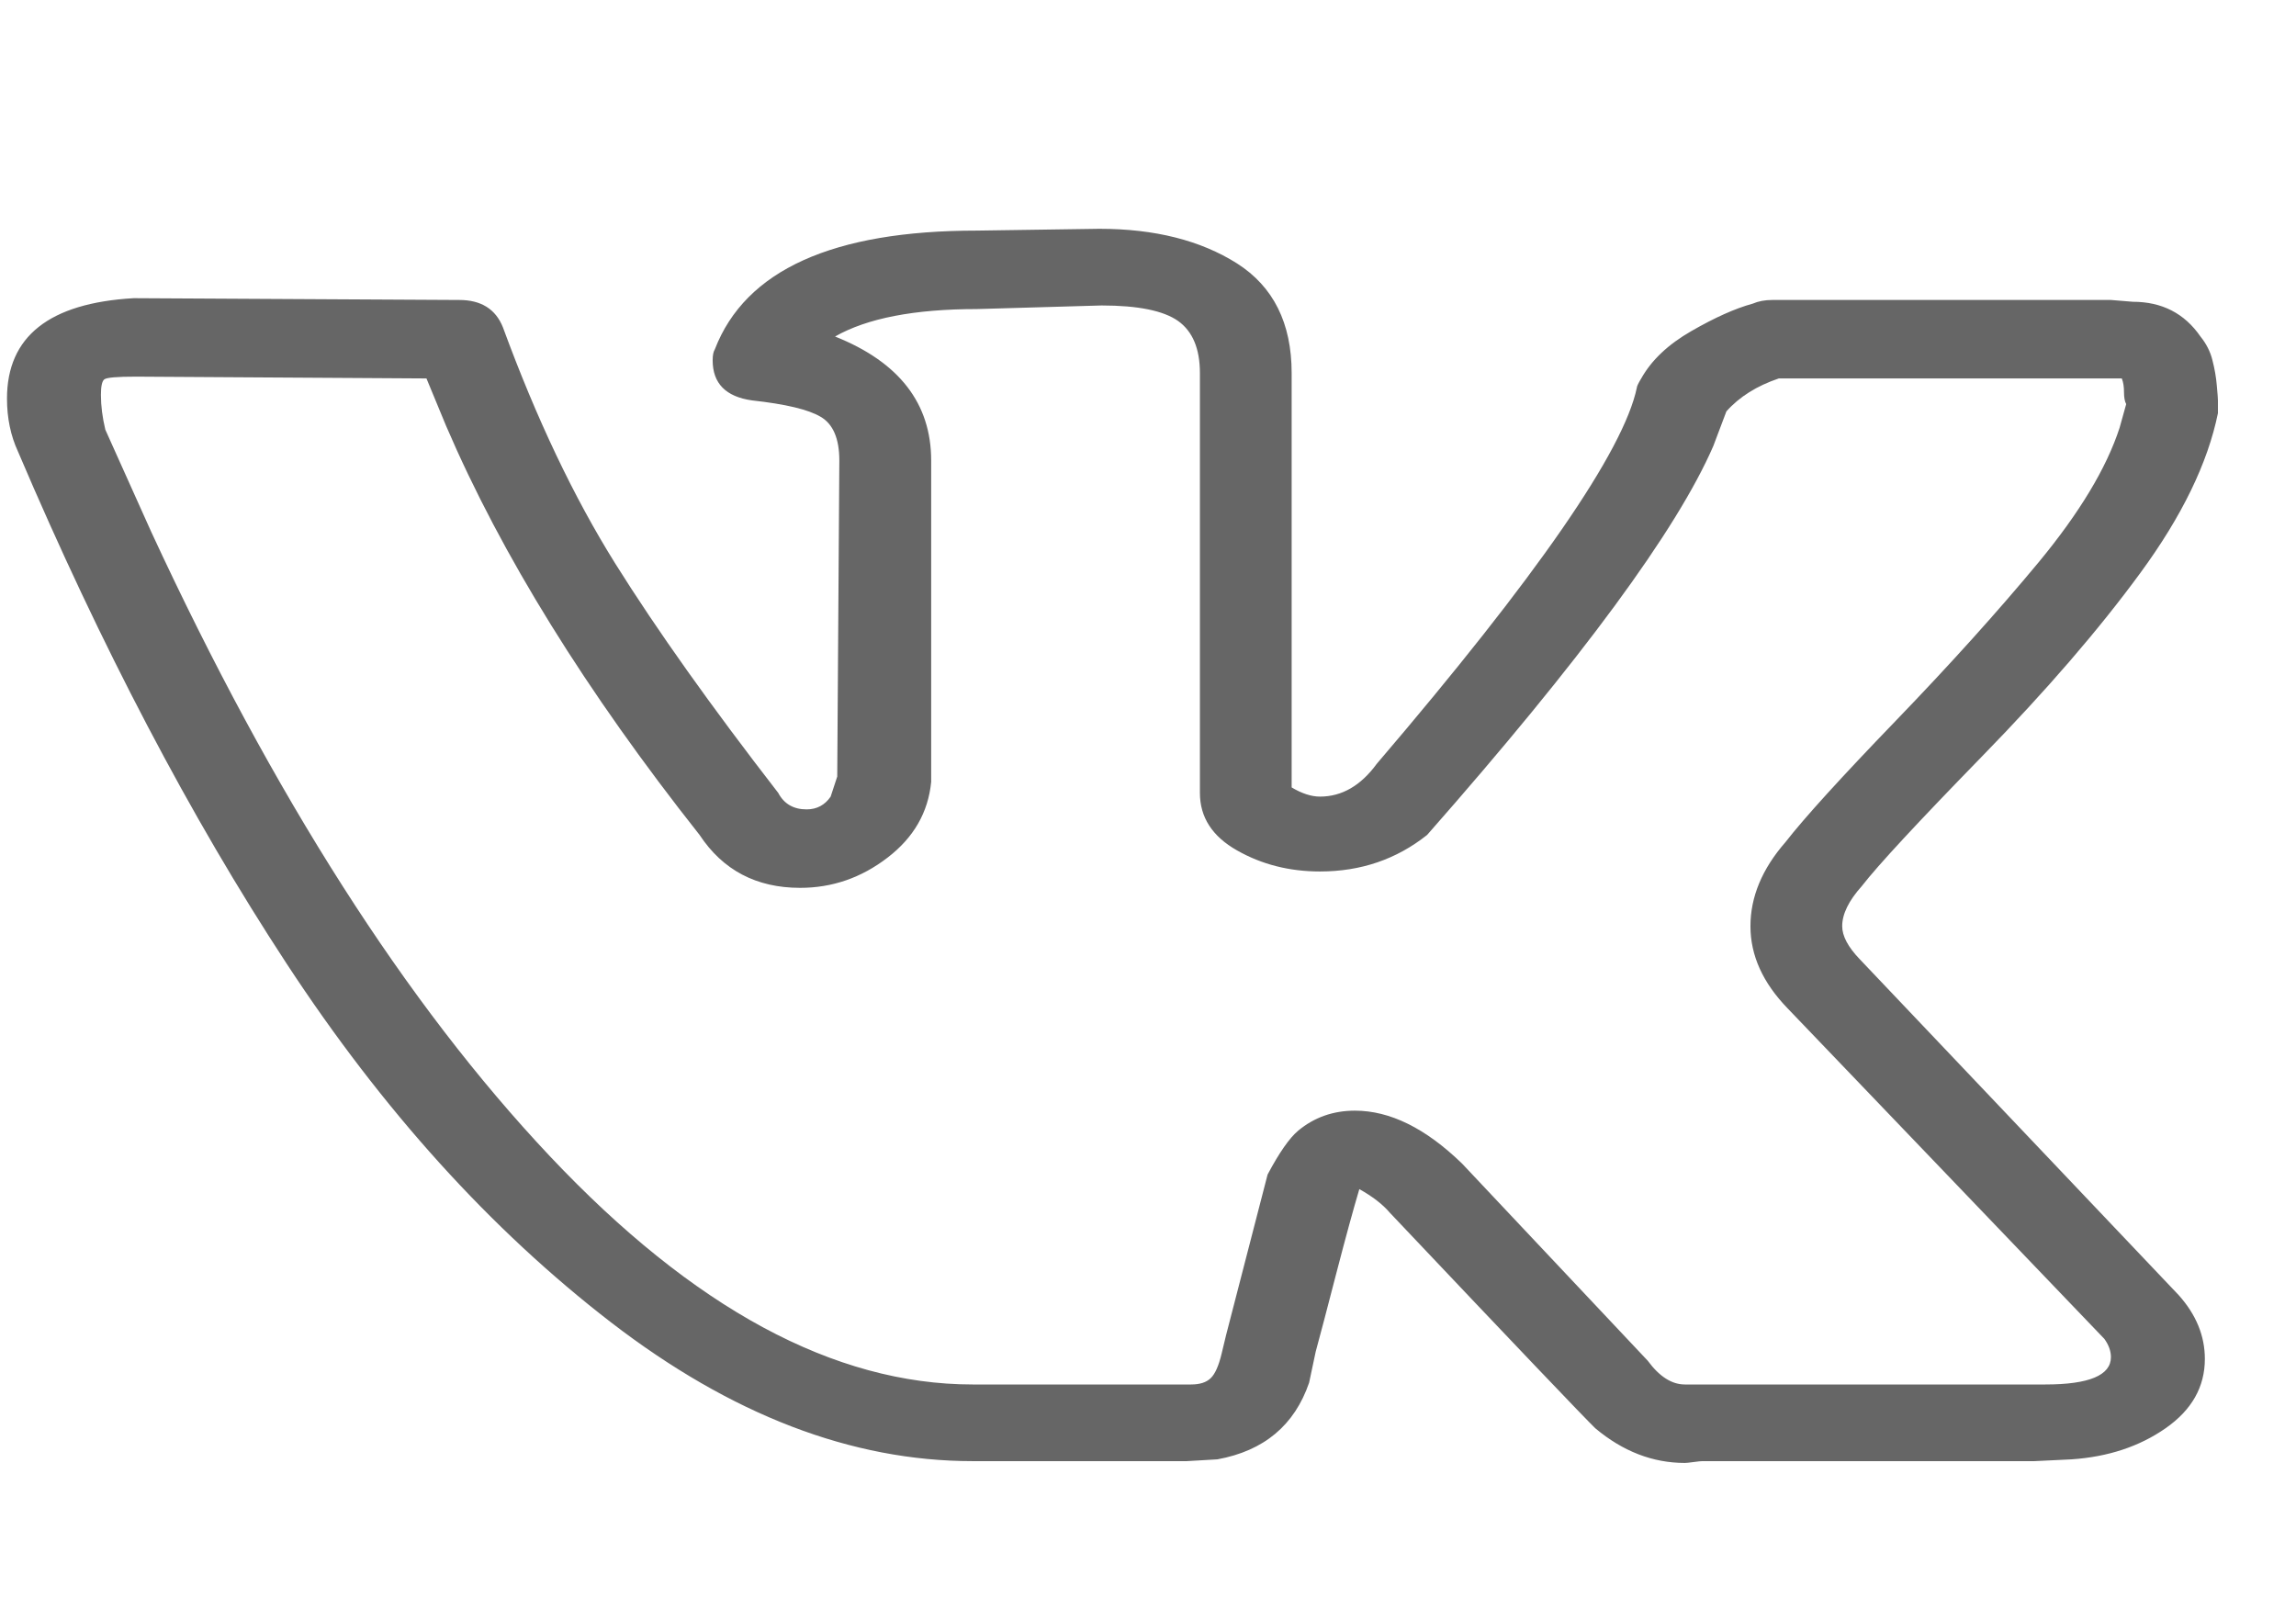
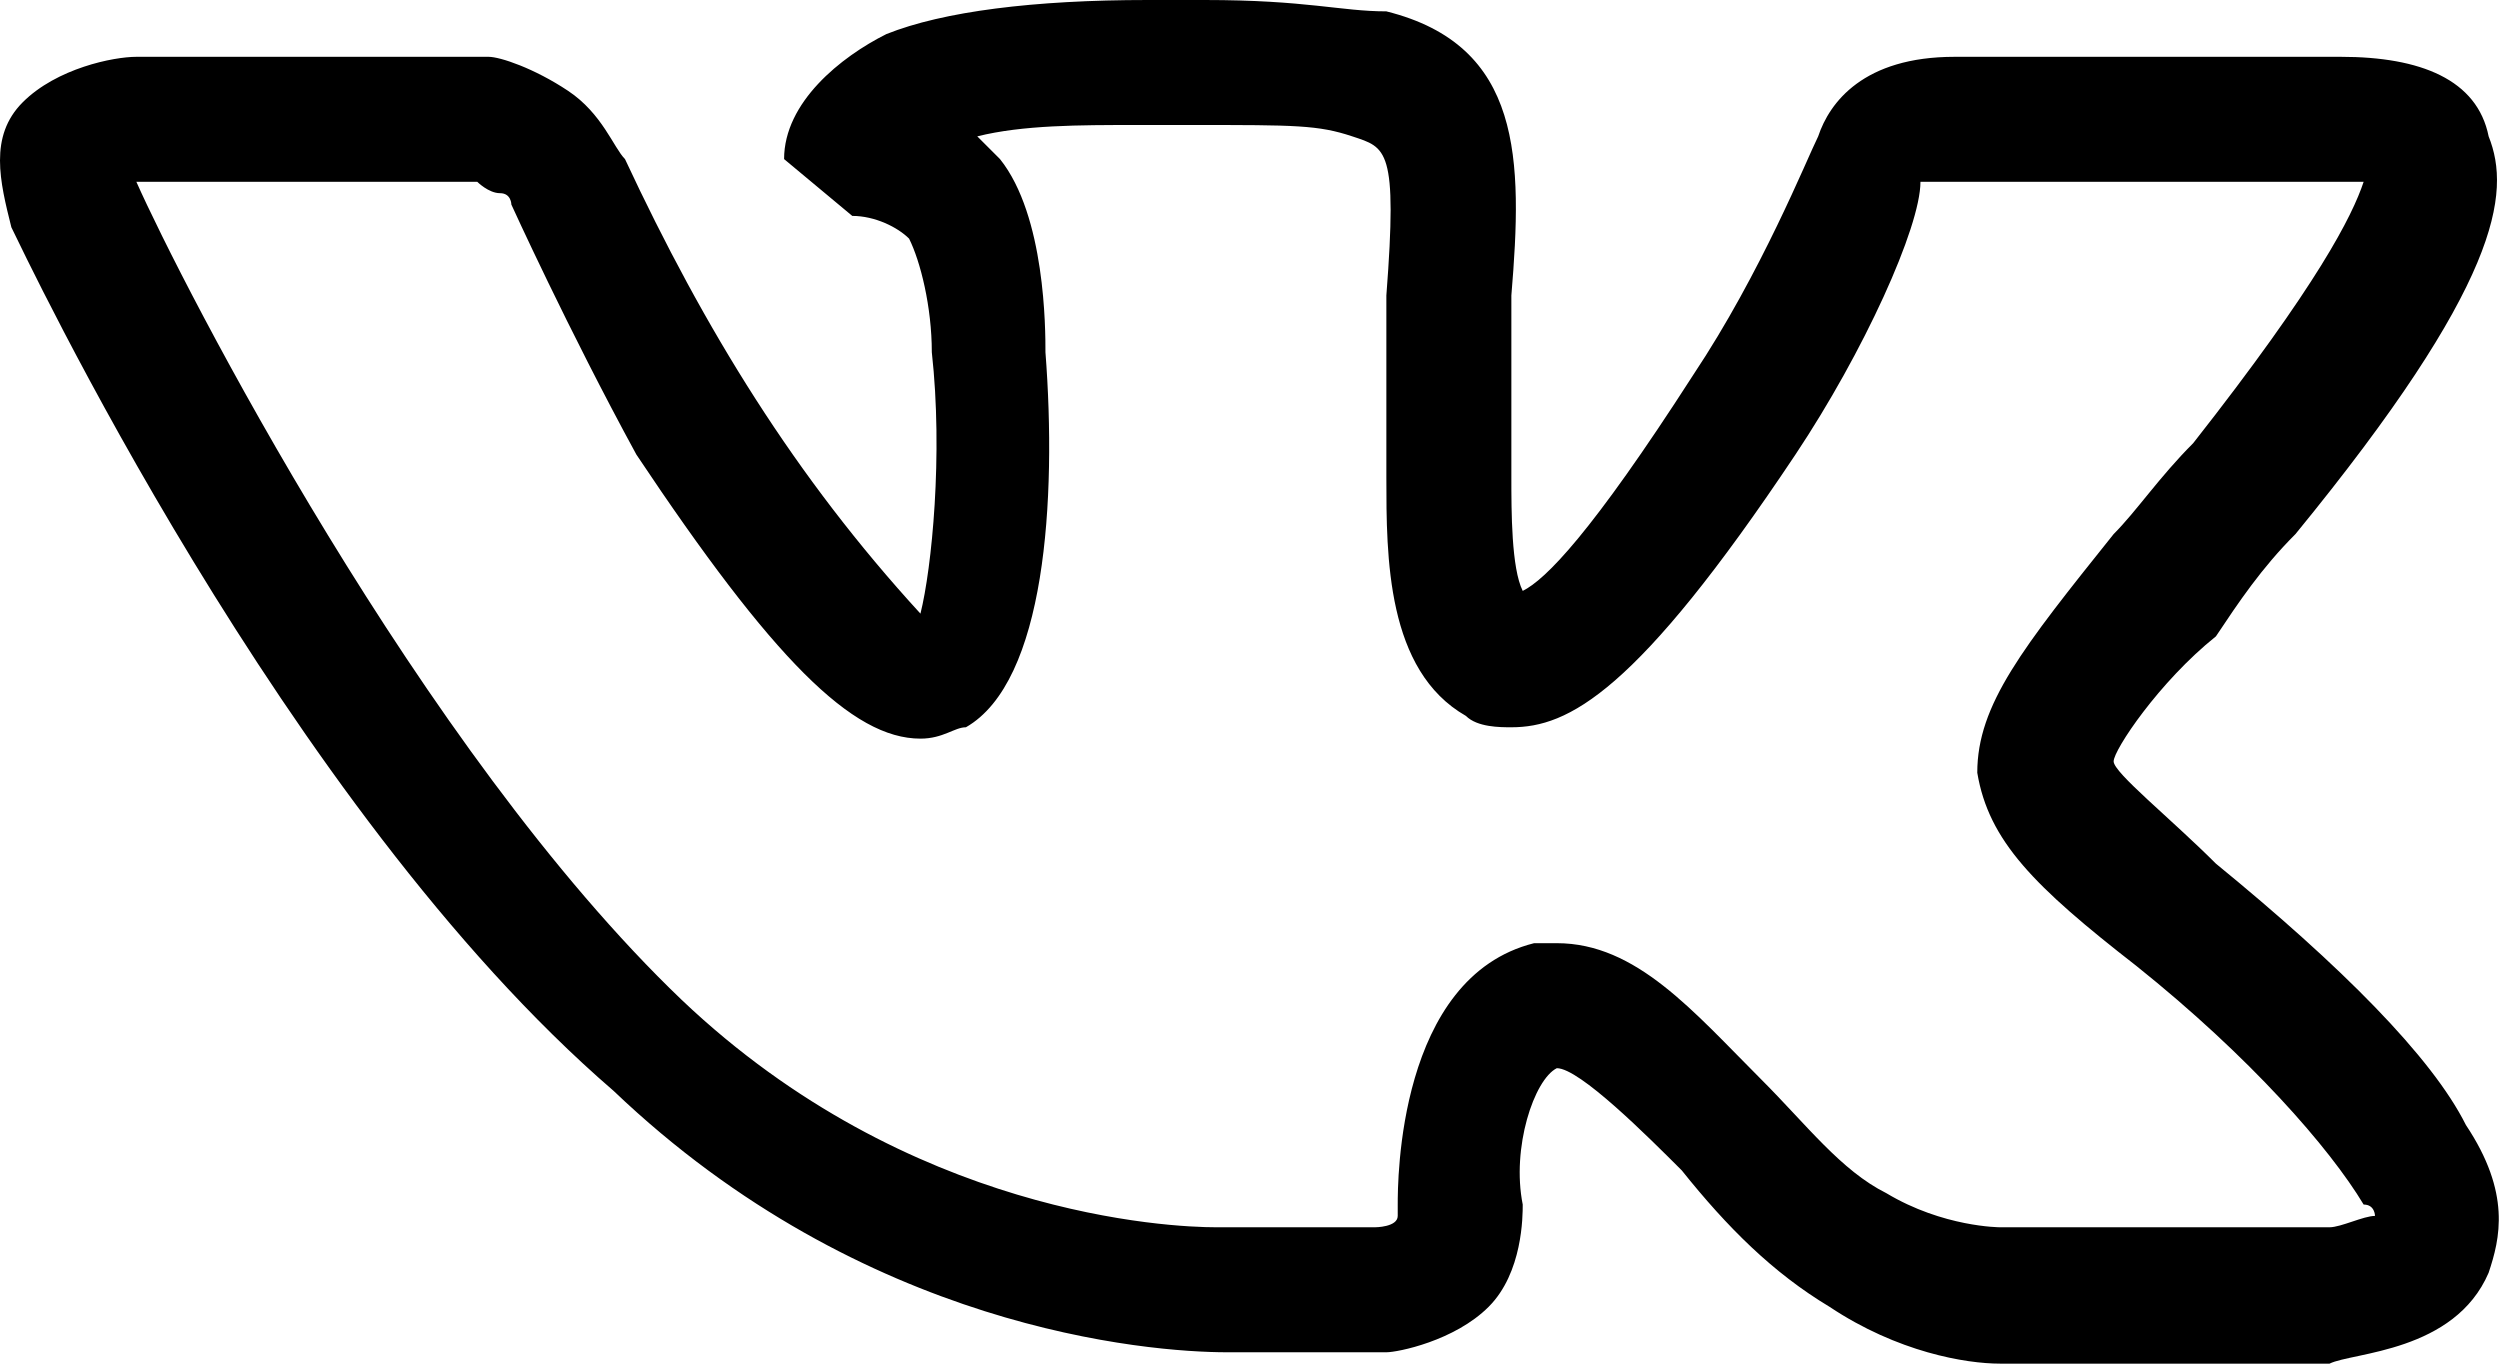
- <svg xmlns="http://www.w3.org/2000/svg" width="23" height="16" viewBox="0 0 23 16" fill="none">
-   <path d="M0.07 3.993C0.07 3.371 0.493 3.036 1.339 2.987L4.6 3.005C4.819 3.005 4.965 3.096 5.038 3.279C5.374 4.194 5.749 4.983 6.165 5.648C6.581 6.312 7.125 7.077 7.796 7.943C7.854 8.053 7.949 8.108 8.08 8.108C8.182 8.108 8.263 8.065 8.321 7.98L8.387 7.779L8.408 4.614C8.408 4.395 8.346 4.249 8.222 4.176C8.098 4.102 7.869 4.048 7.533 4.011C7.27 3.974 7.139 3.84 7.139 3.609C7.139 3.56 7.146 3.523 7.161 3.499C7.467 2.706 8.343 2.31 9.787 2.31L11.013 2.292C11.567 2.292 12.027 2.408 12.392 2.639C12.756 2.871 12.939 3.237 12.939 3.737V7.888C13.041 7.949 13.136 7.98 13.223 7.98C13.442 7.98 13.632 7.87 13.792 7.651C15.397 5.773 16.265 4.517 16.397 3.883C16.397 3.871 16.411 3.84 16.441 3.791C16.543 3.609 16.71 3.45 16.944 3.316C17.177 3.182 17.381 3.09 17.557 3.042C17.615 3.017 17.681 3.005 17.754 3.005H21.146L21.365 3.023C21.657 3.023 21.883 3.139 22.043 3.371C22.102 3.444 22.142 3.523 22.163 3.609C22.185 3.694 22.2 3.779 22.207 3.865C22.215 3.95 22.218 3.999 22.218 4.011V4.139C22.116 4.639 21.857 5.172 21.441 5.739C21.026 6.306 20.497 6.919 19.855 7.577C19.213 8.236 18.811 8.669 18.651 8.876C18.52 9.022 18.454 9.156 18.454 9.278C18.454 9.376 18.512 9.486 18.629 9.608L21.824 12.973C21.999 13.168 22.087 13.381 22.087 13.613C22.087 13.893 21.956 14.125 21.693 14.308C21.43 14.491 21.117 14.594 20.752 14.619L20.38 14.637H17.053C17.039 14.637 17.009 14.64 16.966 14.646C16.922 14.652 16.893 14.655 16.878 14.655C16.557 14.655 16.258 14.54 15.981 14.308C15.879 14.21 15.193 13.491 13.924 12.15C13.851 12.064 13.748 11.985 13.617 11.912C13.559 12.107 13.482 12.387 13.387 12.753C13.293 13.119 13.223 13.381 13.18 13.54L13.114 13.851C12.968 14.277 12.662 14.534 12.195 14.619L11.888 14.637H9.743C8.532 14.637 7.325 14.174 6.121 13.247C4.918 12.32 3.834 11.123 2.871 9.653C1.908 8.184 1.011 6.474 0.18 4.523C0.107 4.365 0.07 4.188 0.07 3.993ZM13.223 8.73C12.917 8.73 12.64 8.66 12.392 8.519C12.144 8.379 12.02 8.187 12.02 7.943V3.737C12.02 3.493 11.947 3.319 11.801 3.215C11.655 3.112 11.399 3.06 11.035 3.06L9.787 3.096C9.16 3.096 8.686 3.188 8.365 3.371C9.007 3.627 9.328 4.041 9.328 4.614V7.833C9.298 8.138 9.153 8.391 8.89 8.592C8.627 8.794 8.336 8.894 8.015 8.894C7.577 8.894 7.241 8.717 7.008 8.364C5.87 6.925 5.024 5.559 4.469 4.267L4.272 3.791L1.361 3.773C1.172 3.773 1.066 3.782 1.044 3.801C1.022 3.819 1.011 3.871 1.011 3.956C1.011 4.066 1.026 4.182 1.055 4.304L1.515 5.328C2.74 7.974 4.071 10.059 5.509 11.583C6.946 13.107 8.357 13.869 9.743 13.869H11.932C12.02 13.869 12.085 13.848 12.129 13.805C12.173 13.762 12.209 13.68 12.238 13.558L12.282 13.375L12.698 11.766C12.815 11.546 12.917 11.4 13.004 11.327C13.165 11.193 13.355 11.126 13.573 11.126C13.924 11.126 14.281 11.302 14.646 11.656L16.506 13.631C16.623 13.79 16.747 13.869 16.878 13.869H20.489C20.927 13.869 21.146 13.777 21.146 13.595C21.146 13.534 21.124 13.473 21.08 13.412L17.907 10.101C17.659 9.845 17.535 9.571 17.535 9.278C17.535 8.986 17.651 8.705 17.885 8.437C18.075 8.193 18.443 7.788 18.99 7.221C19.537 6.654 20.015 6.123 20.424 5.63C20.832 5.136 21.102 4.688 21.233 4.285L21.299 4.048C21.285 4.023 21.277 3.984 21.277 3.929C21.277 3.874 21.27 3.828 21.255 3.791H17.819C17.6 3.865 17.425 3.974 17.294 4.121L17.163 4.468C16.798 5.309 15.842 6.608 14.296 8.364C13.989 8.608 13.632 8.73 13.223 8.73Z" fill="#666666" />
+ <svg xmlns="http://www.w3.org/2000/svg" version="1.1" id="Layer_1" x="0px" y="0px" viewBox="0 0 22 12" style="enable-background:new 0 0 22 12;" xml:space="preserve">
+   <path d="M17.6,12c-0.3,0-0.9-0.1-1.5-0.5c-0.5-0.3-0.9-0.7-1.3-1.2c-0.3-0.3-0.9-0.9-1.1-0.9c-0.2,0.1-0.4,0.7-0.3,1.2  c0,0.1,0,0.6-0.3,0.9c-0.3,0.3-0.8,0.4-0.9,0.4h-1.4c-0.7,0-3.2-0.2-5.4-2.3C2.5,7.1,0.2,2.2,0.1,2C0,1.6-0.1,1.2,0.2,0.9  s0.8-0.4,1-0.4h3.1c0.1,0,0.4,0.1,0.7,0.3C5.3,1,5.4,1.3,5.5,1.4c0.7,1.5,1.5,2.8,2.6,4C8.2,5,8.3,4,8.2,3.1c0-0.4-0.1-0.8-0.2-1  C7.9,2,7.7,1.9,7.5,1.9L6.9,1.4c0-0.5,0.5-0.9,0.9-1.1C8.3,0.1,9.1,0,10.1,0h0.5c0.9,0,1.2,0.1,1.6,0.1c1.2,0.3,1.2,1.3,1.1,2.5v1.6  c0,0.3,0,0.8,0.1,1c0.2-0.1,0.6-0.5,1.5-1.9c0.6-0.9,1-1.9,1.1-2.1c0.1-0.3,0.4-0.7,1.2-0.7h3.4c0.7,0,1.2,0.2,1.3,0.7  c0.2,0.5,0.1,1.3-1.7,3.5c-0.3,0.3-0.5,0.6-0.7,0.9c-0.5,0.4-0.9,1-0.9,1.1s0.5,0.5,0.9,0.9c1.1,0.9,1.9,1.7,2.2,2.3  c0.4,0.6,0.3,1,0.2,1.3c-0.3,0.7-1.2,0.7-1.4,0.8h-2.8C17.7,12,17.6,12,17.6,12z M13.7,8.3c0.7,0,1.2,0.6,1.8,1.2  c0.4,0.4,0.7,0.8,1.1,1c0.5,0.3,1,0.3,1,0.3h2.9c0.1,0,0.3-0.1,0.4-0.1c0,0,0-0.1-0.1-0.1c-0.3-0.5-1-1.3-2-2.1  c-0.9-0.7-1.3-1.1-1.4-1.7c0-0.6,0.4-1.1,1.2-2.1c0.2-0.2,0.4-0.5,0.7-0.8c1.1-1.4,1.4-2,1.5-2.3h-3.9c0,0.4-0.5,1.5-1.1,2.4  c-1.4,2.1-2,2.4-2.5,2.4c-0.1,0-0.3,0-0.4-0.1c-0.7-0.4-0.7-1.4-0.7-2.1V3.9V2.6c0.1-1.3,0-1.3-0.3-1.4c-0.3-0.1-0.5-0.1-1.4-0.1H10  c-0.5,0-1,0-1.4,0.1l0.2,0.2c0.4,0.5,0.4,1.5,0.4,1.7c0.1,1.3,0,2.9-0.7,3.3c-0.1,0-0.2,0.1-0.4,0.1C7.5,6.5,6.8,5.8,5.6,4  C5,2.9,4.5,1.8,4.5,1.8s0-0.1-0.1-0.1S4.2,1.6,4.2,1.6H1.3H1.2c0.4,0.9,2.5,5,4.8,7.2c2,1.9,4.3,2,4.7,2h1.4c0,0,0.2,0,0.2-0.1v-0.1  c0-0.2,0-2,1.2-2.3C13.5,8.3,13.7,8.3,13.7,8.3z" />
</svg>
